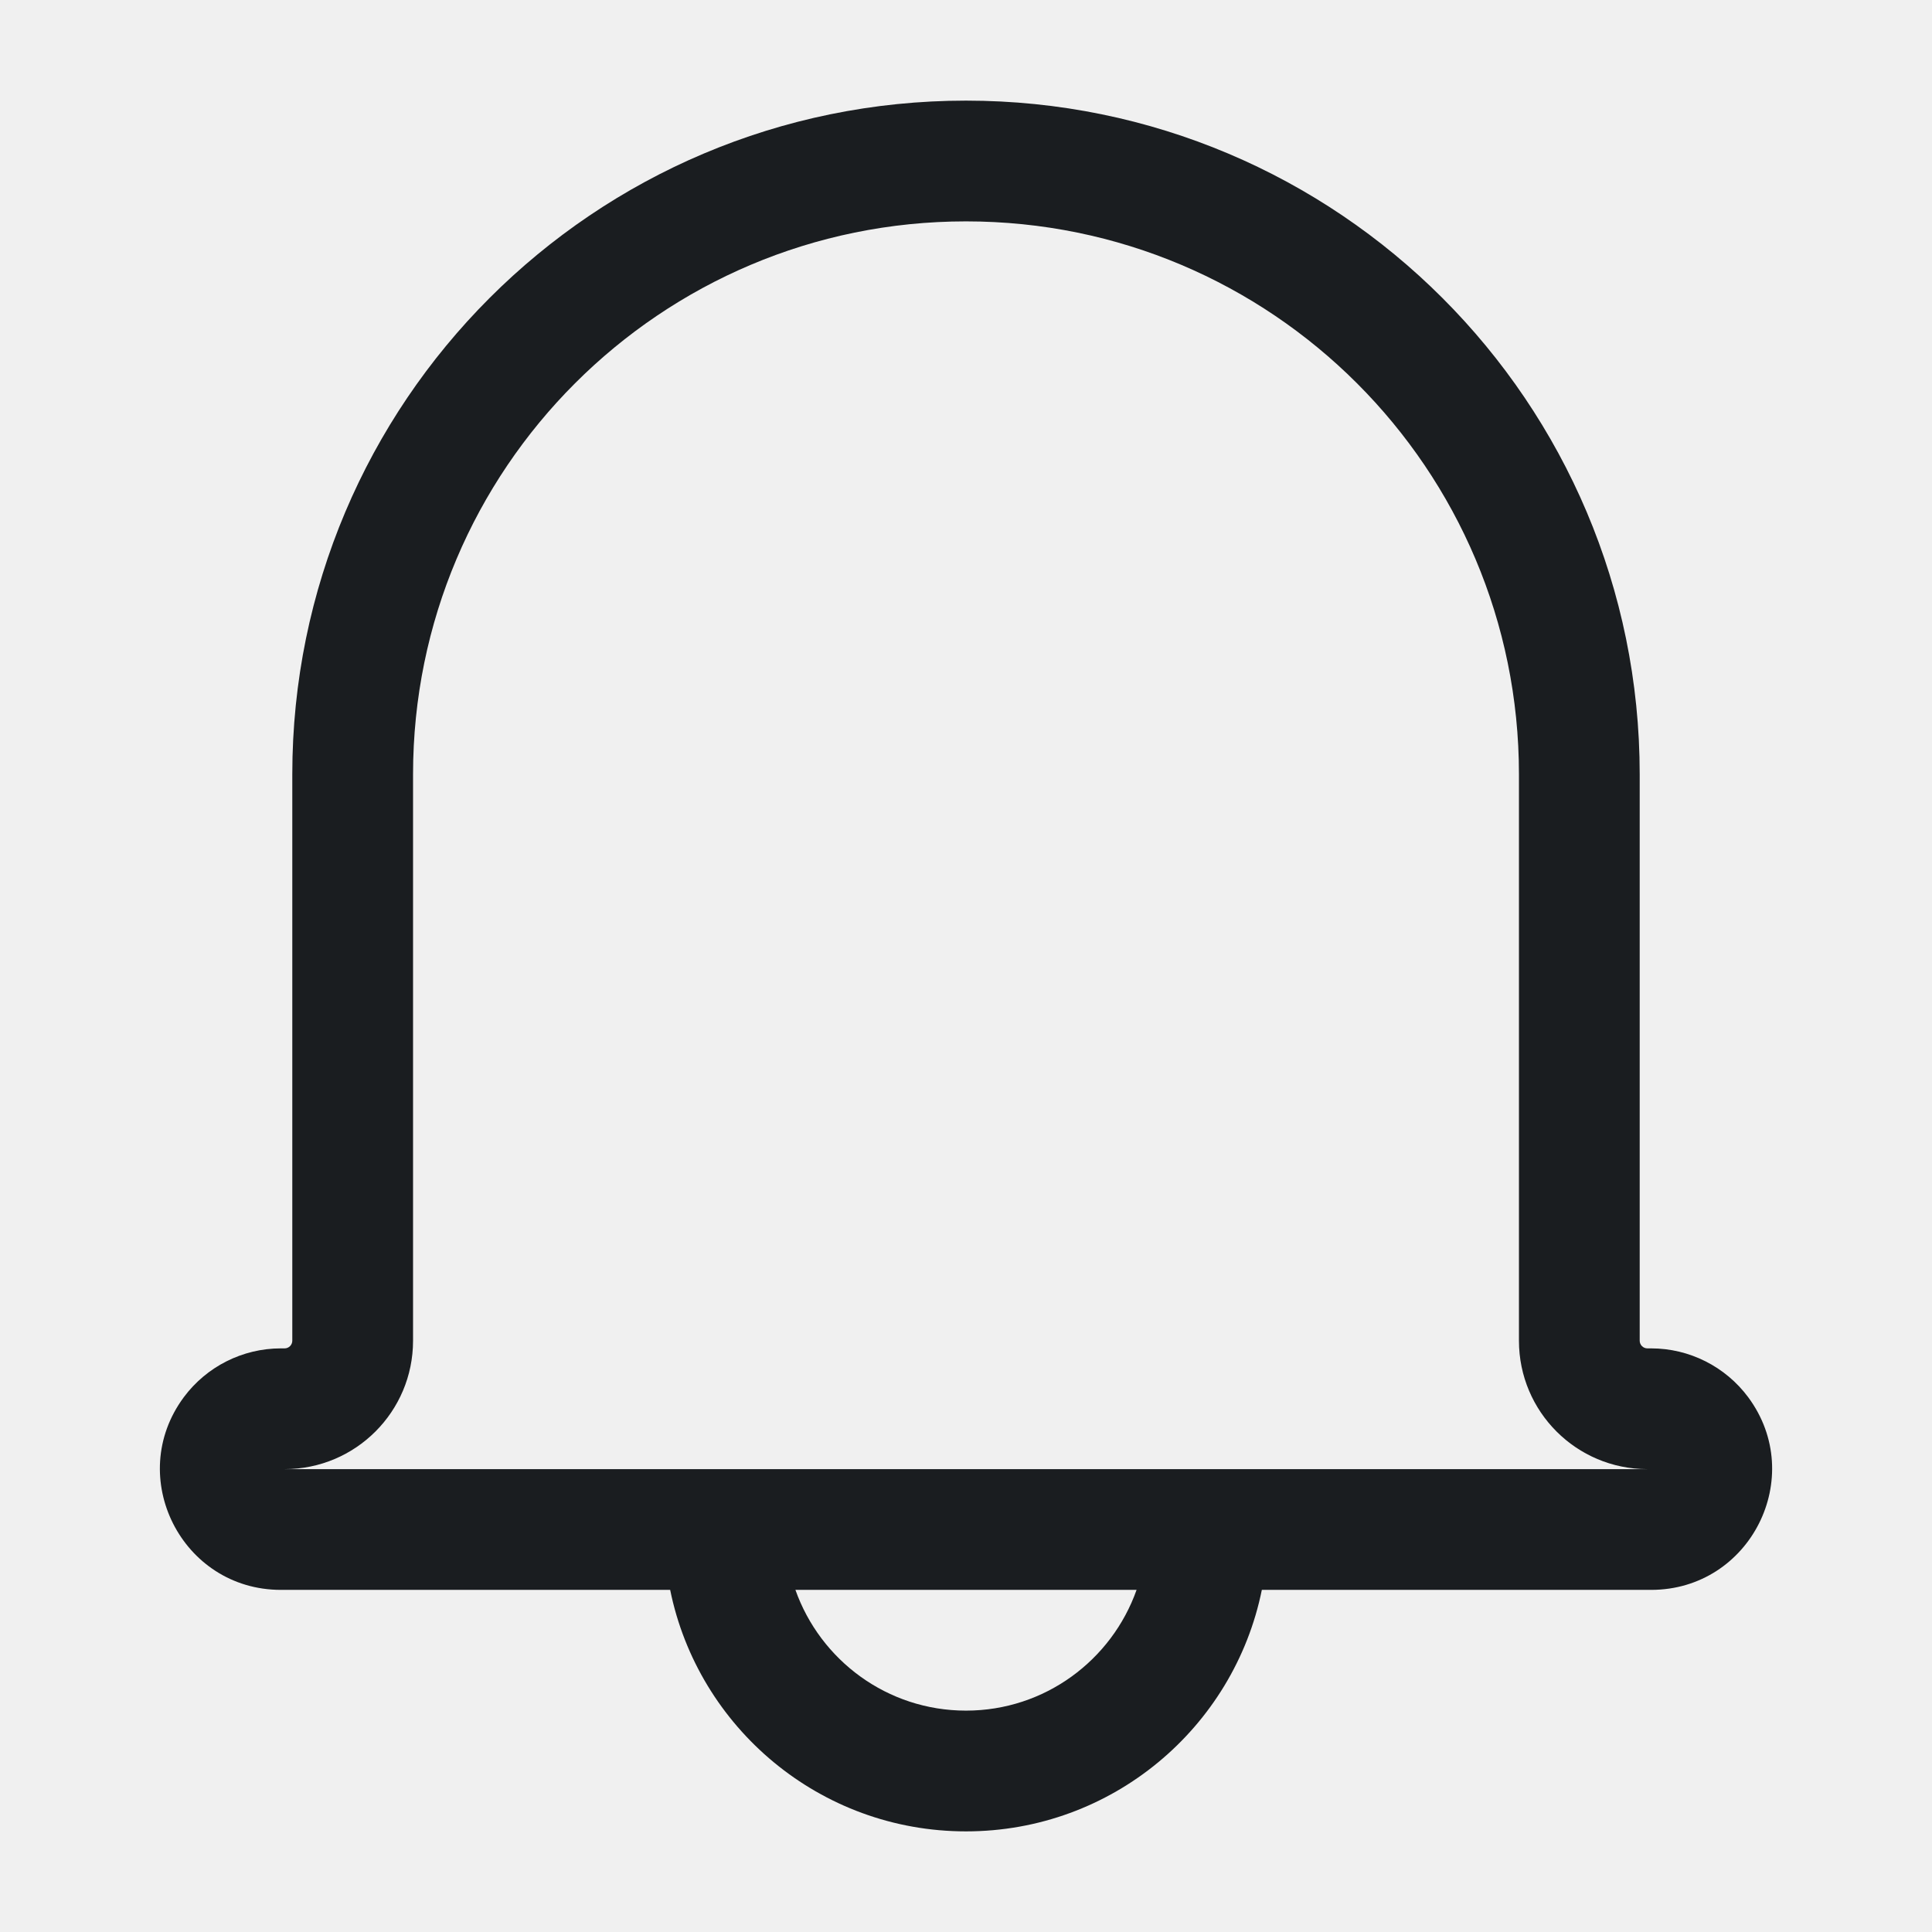
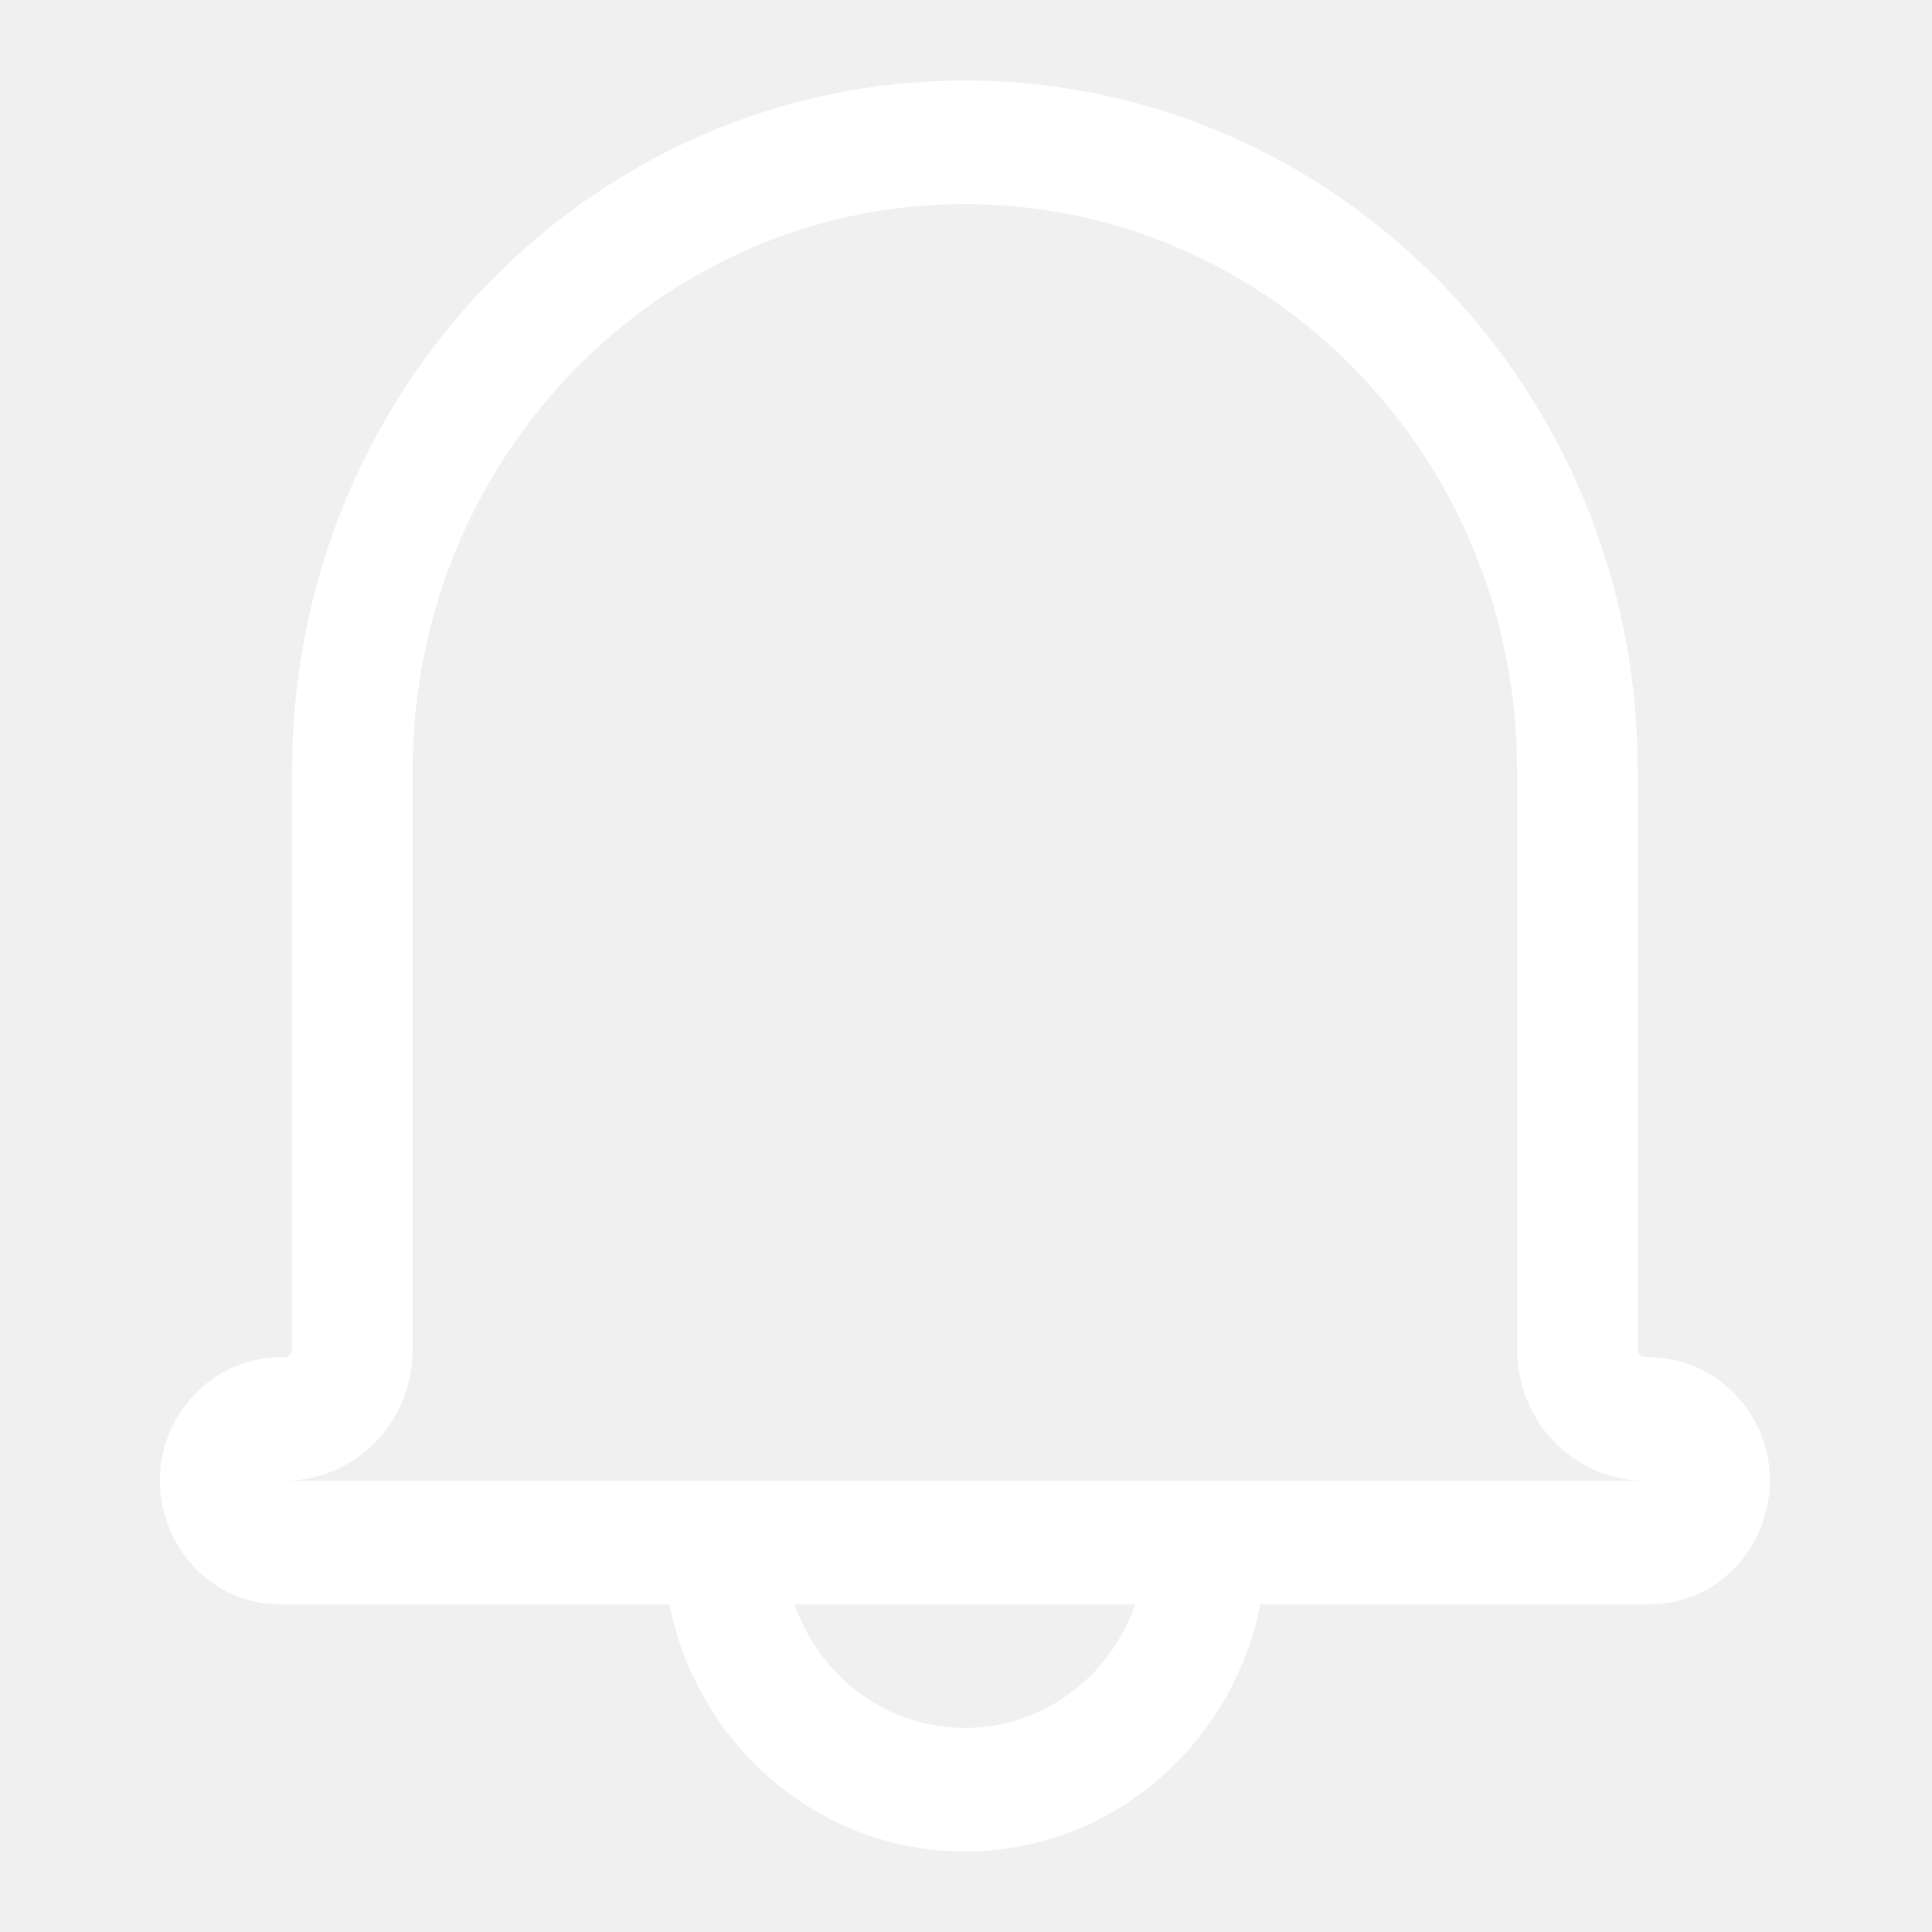
<svg xmlns="http://www.w3.org/2000/svg" width="24" height="24" viewBox="0 0 24 24" fill="none">
-   <path d="M18.869 9.619C18.869 5.825 15.794 2.75 12 2.75C8.206 2.75 5.131 5.825 5.131 9.619V16.655C5.131 17.536 4.417 18.25 3.536 18.25H20.464C19.583 18.25 18.869 17.536 18.869 16.655V9.619ZM9.881 19.75C10.19 20.623 11.021 21.25 12 21.25C12.979 21.25 13.81 20.623 14.119 19.75H9.881ZM20.369 16.655C20.369 16.707 20.412 16.75 20.464 16.75H20.511C20.986 16.75 21.434 16.976 21.717 17.357C22.45 18.347 21.743 19.75 20.511 19.75H15.675C15.328 21.462 13.814 22.75 12 22.75C10.186 22.75 8.673 21.462 8.325 19.75H3.489C2.258 19.75 1.55 18.347 2.283 17.357C2.566 16.976 3.014 16.75 3.489 16.75H3.536C3.588 16.75 3.631 16.707 3.631 16.655V9.619C3.631 4.997 7.378 1.25 12 1.25C16.622 1.25 20.369 4.997 20.369 9.619V16.655Z" fill="#1A1D20" />
+   <path d="M18.846 9.564C18.846 5.682 15.775 2.535 11.986 2.535C8.198 2.535 5.127 5.682 5.127 9.564V16.764C5.127 17.665 4.414 18.395 3.534 18.395H20.439C19.559 18.395 18.846 17.665 18.846 16.764V9.564ZM9.87 19.93C10.179 20.824 11.008 21.465 11.986 21.465C12.964 21.465 13.794 20.824 14.102 19.93H9.87ZM20.344 16.764C20.344 16.817 20.386 16.86 20.439 16.86H20.485C20.96 16.86 21.407 17.091 21.69 17.482C22.422 18.495 21.715 19.93 20.485 19.93H15.656C15.309 21.682 13.798 23 11.986 23C10.175 23 8.664 21.682 8.317 19.93H3.487C2.257 19.93 1.551 18.495 2.283 17.482C2.565 17.091 3.013 16.86 3.487 16.86H3.534C3.586 16.86 3.629 16.817 3.629 16.764V9.564C3.629 4.834 7.371 1 11.986 1C16.602 1 20.344 4.834 20.344 9.564V16.764Z" fill="white" />
</svg>
